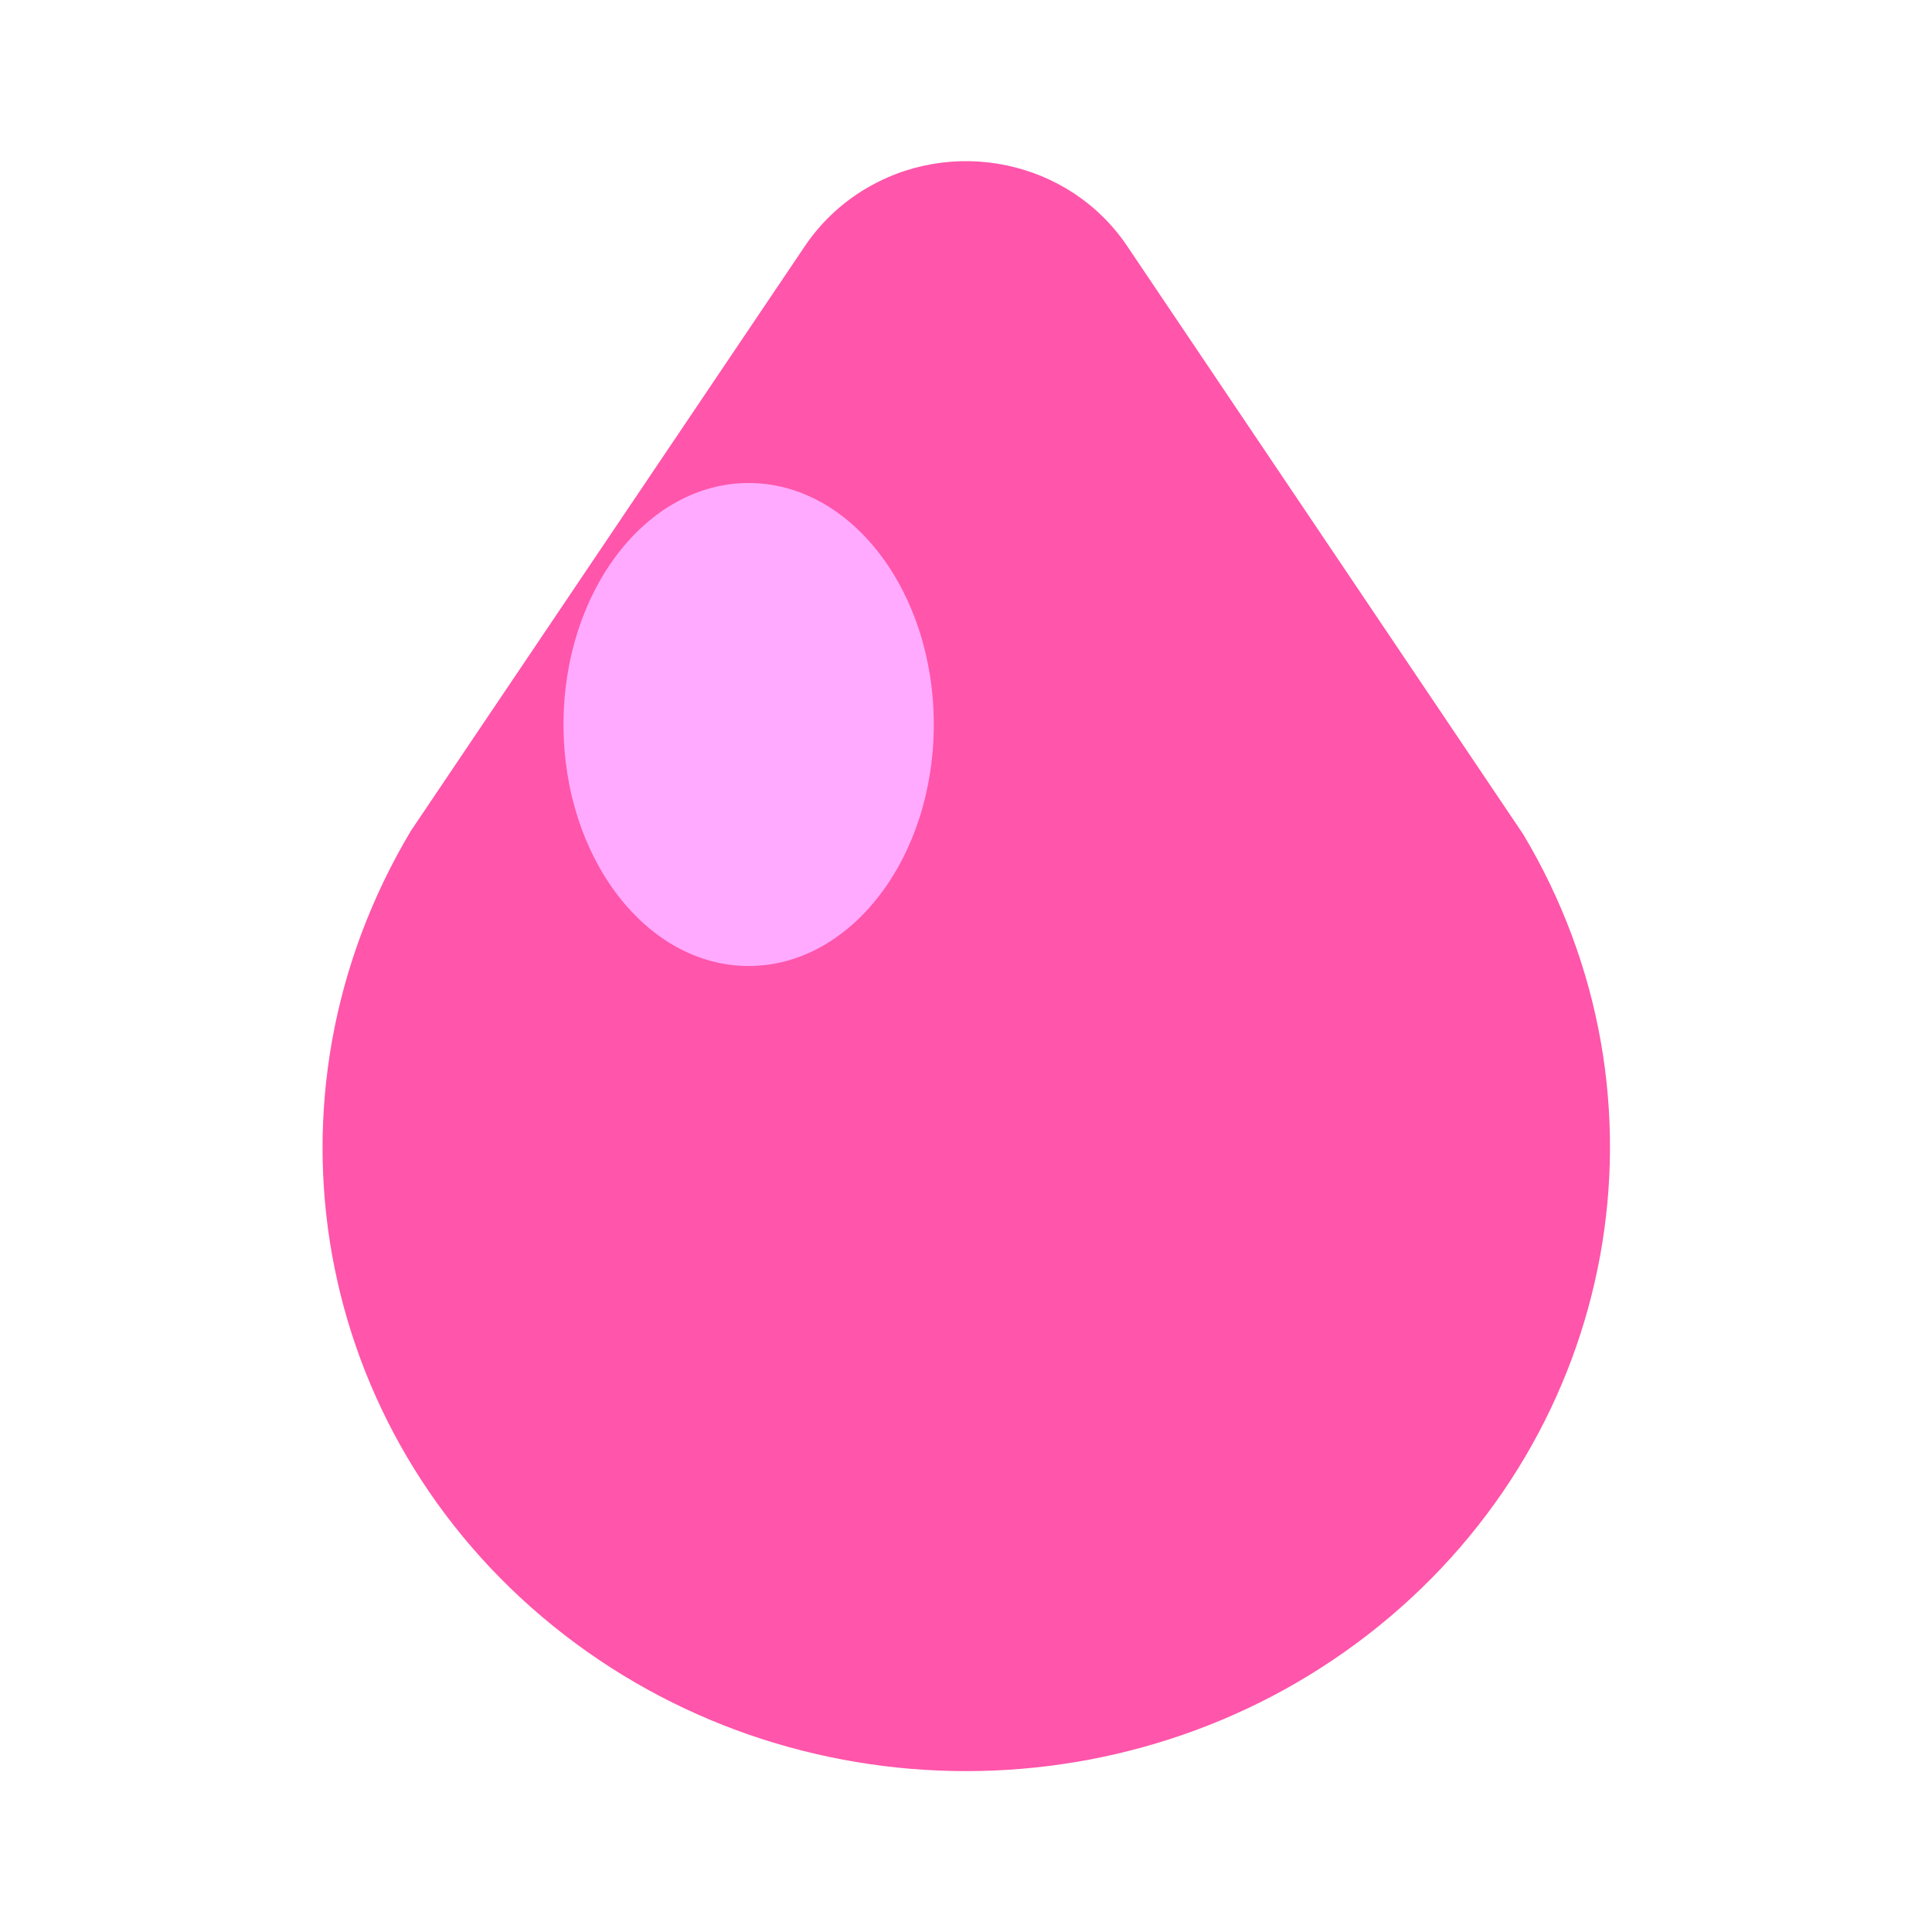
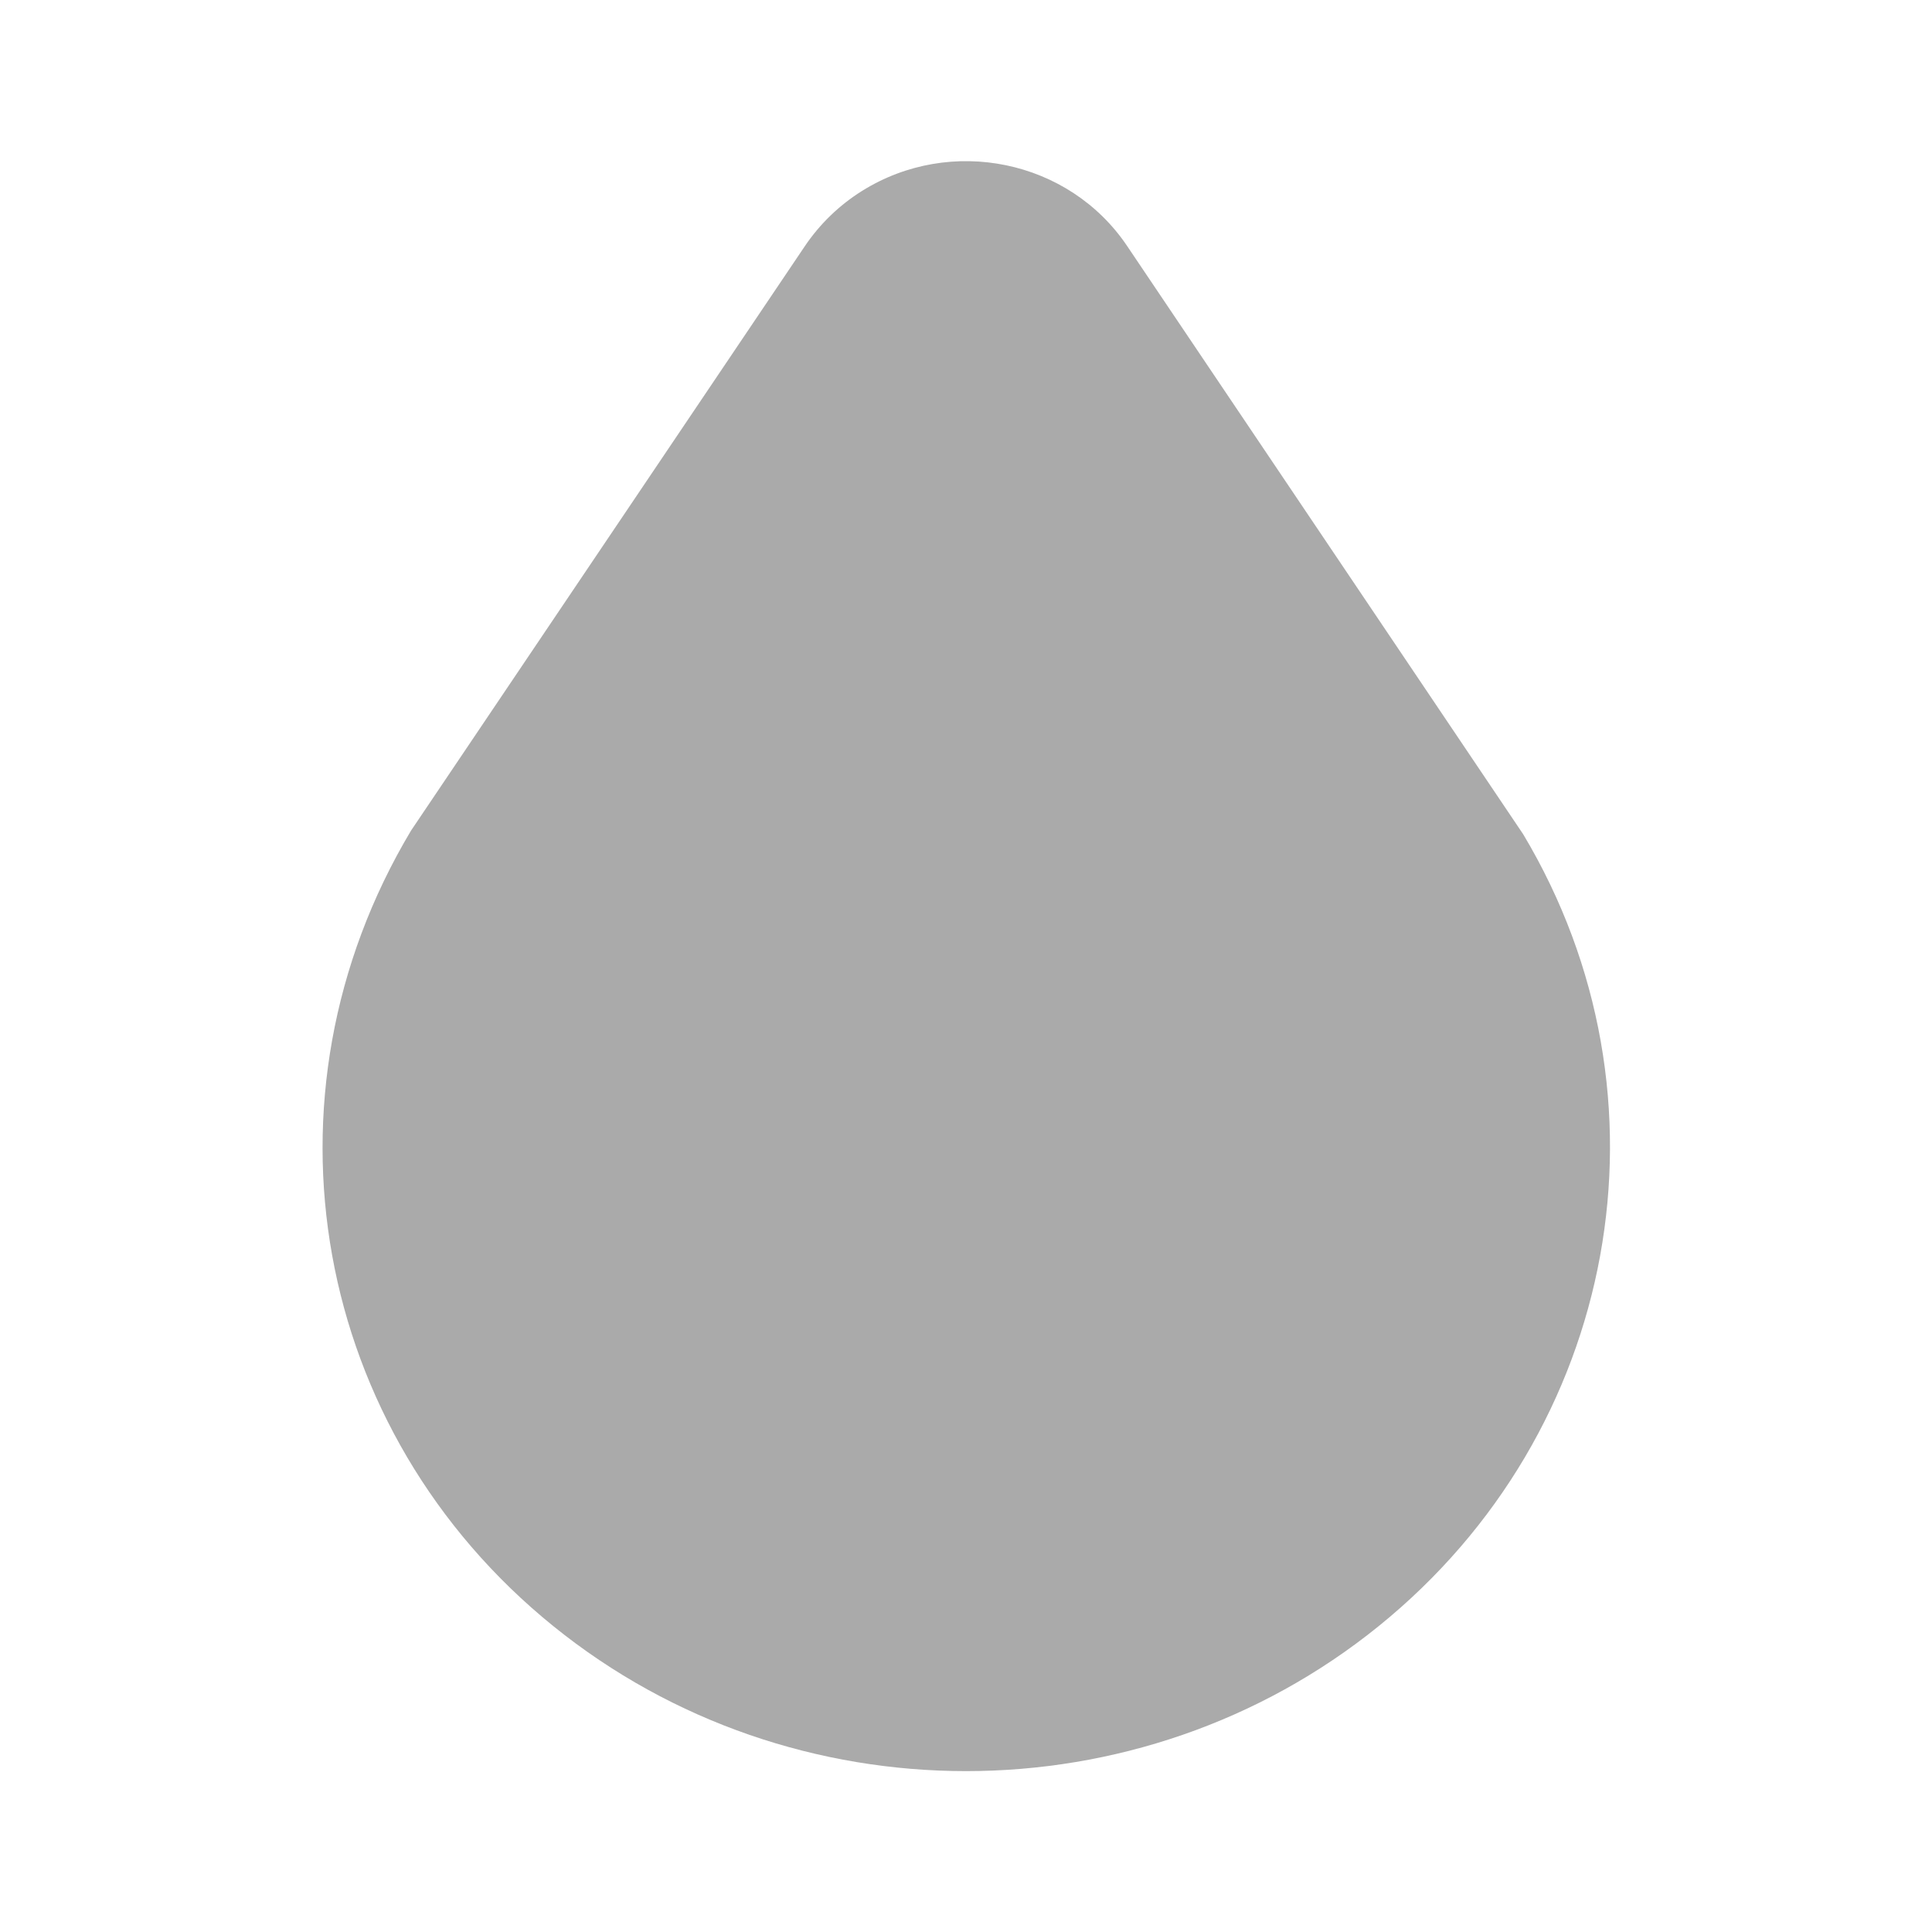
<svg xmlns="http://www.w3.org/2000/svg" width="24" height="24" viewBox="0 0 24 24">
-   <path fill="#FF55AA" d="M10.708 2.372a2.382 2.382 0 0 0 -.71 .686l-4.892 7.26c-1.981 3.314 -1.22 7.466 1.767 9.882c2.969 2.402 7.286 2.402 10.254 0c2.987 -2.416 3.748 -6.569 1.795 -9.836l-4.919 -7.306c-.722 -1.075 -2.192 -1.376 -3.295 -.686z" />
-   <ellipse cx="9.3" cy="9" rx="2.3" ry="3" fill="#FFAAFF" />
+   <path fill="#AAAAAA" d="M10.708 2.372a2.382 2.382 0 0 0 -.71 .686l-4.892 7.26c-1.981 3.314 -1.22 7.466 1.767 9.882c2.969 2.402 7.286 2.402 10.254 0c2.987 -2.416 3.748 -6.569 1.795 -9.836l-4.919 -7.306c-.722 -1.075 -2.192 -1.376 -3.295 -.686z" />
+   <ellipse cx="9.3" cy="9" rx="2.3" ry="3" fill="#AAAAAA" />
</svg>
